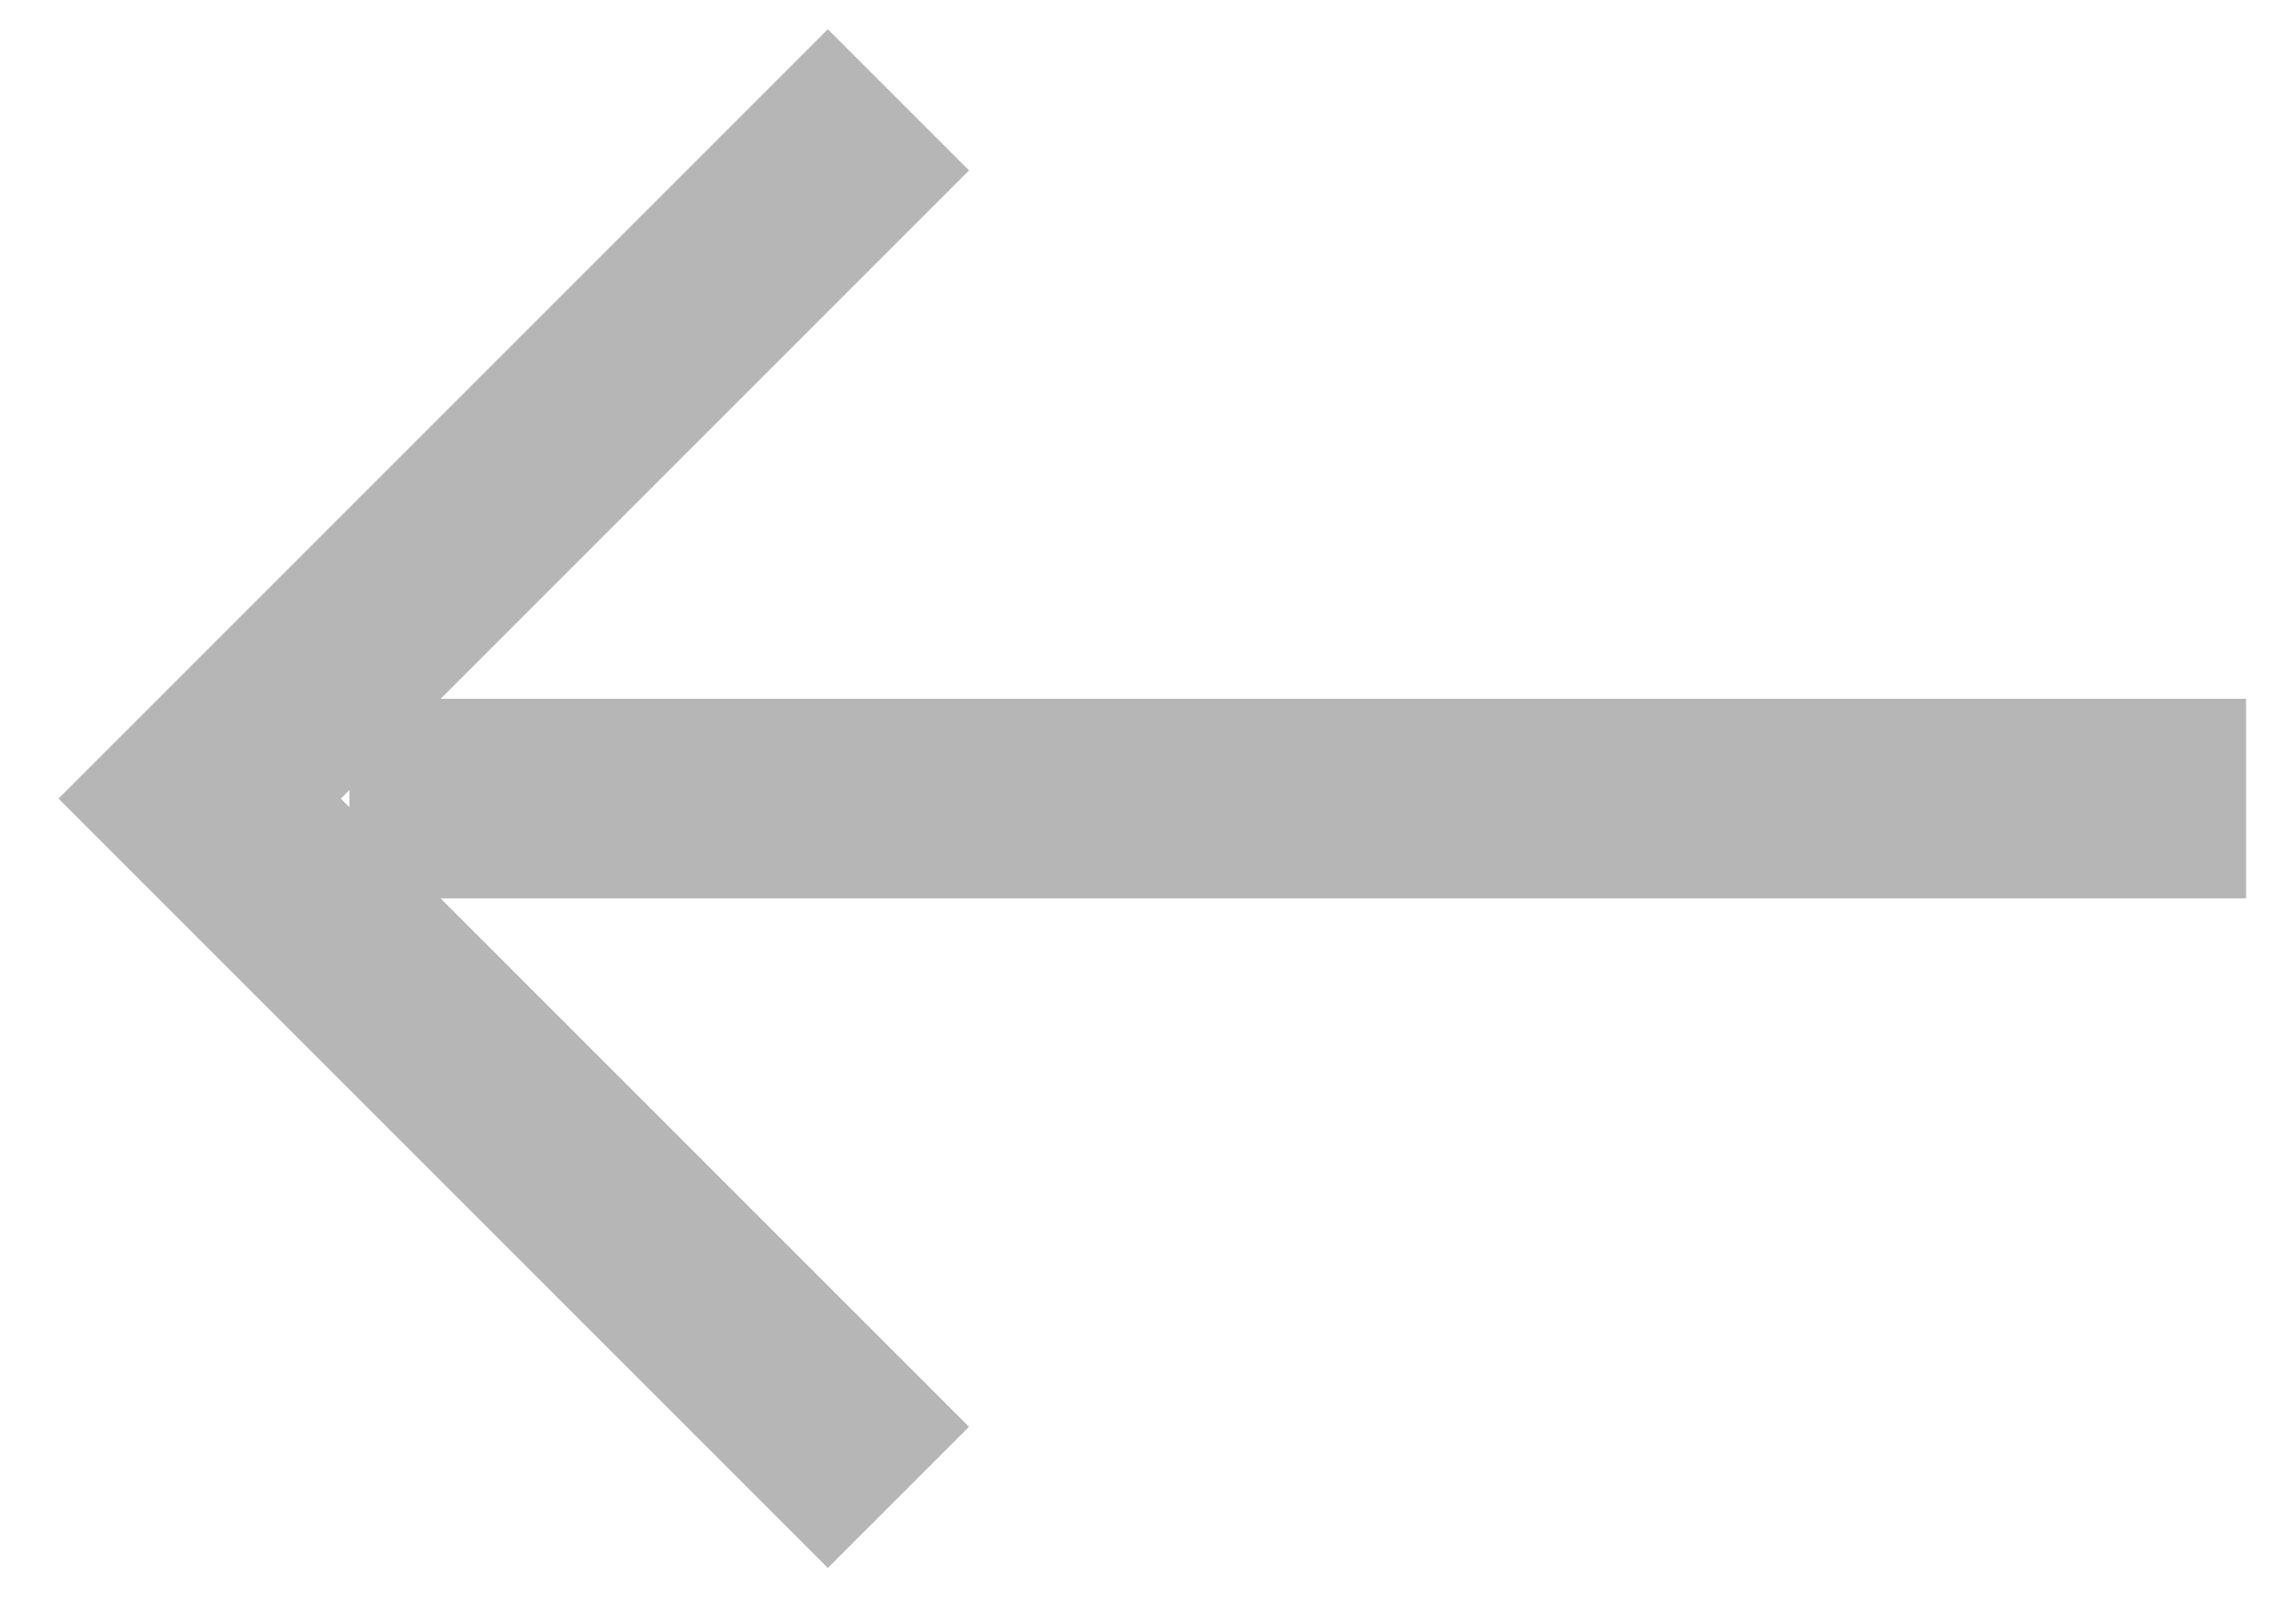
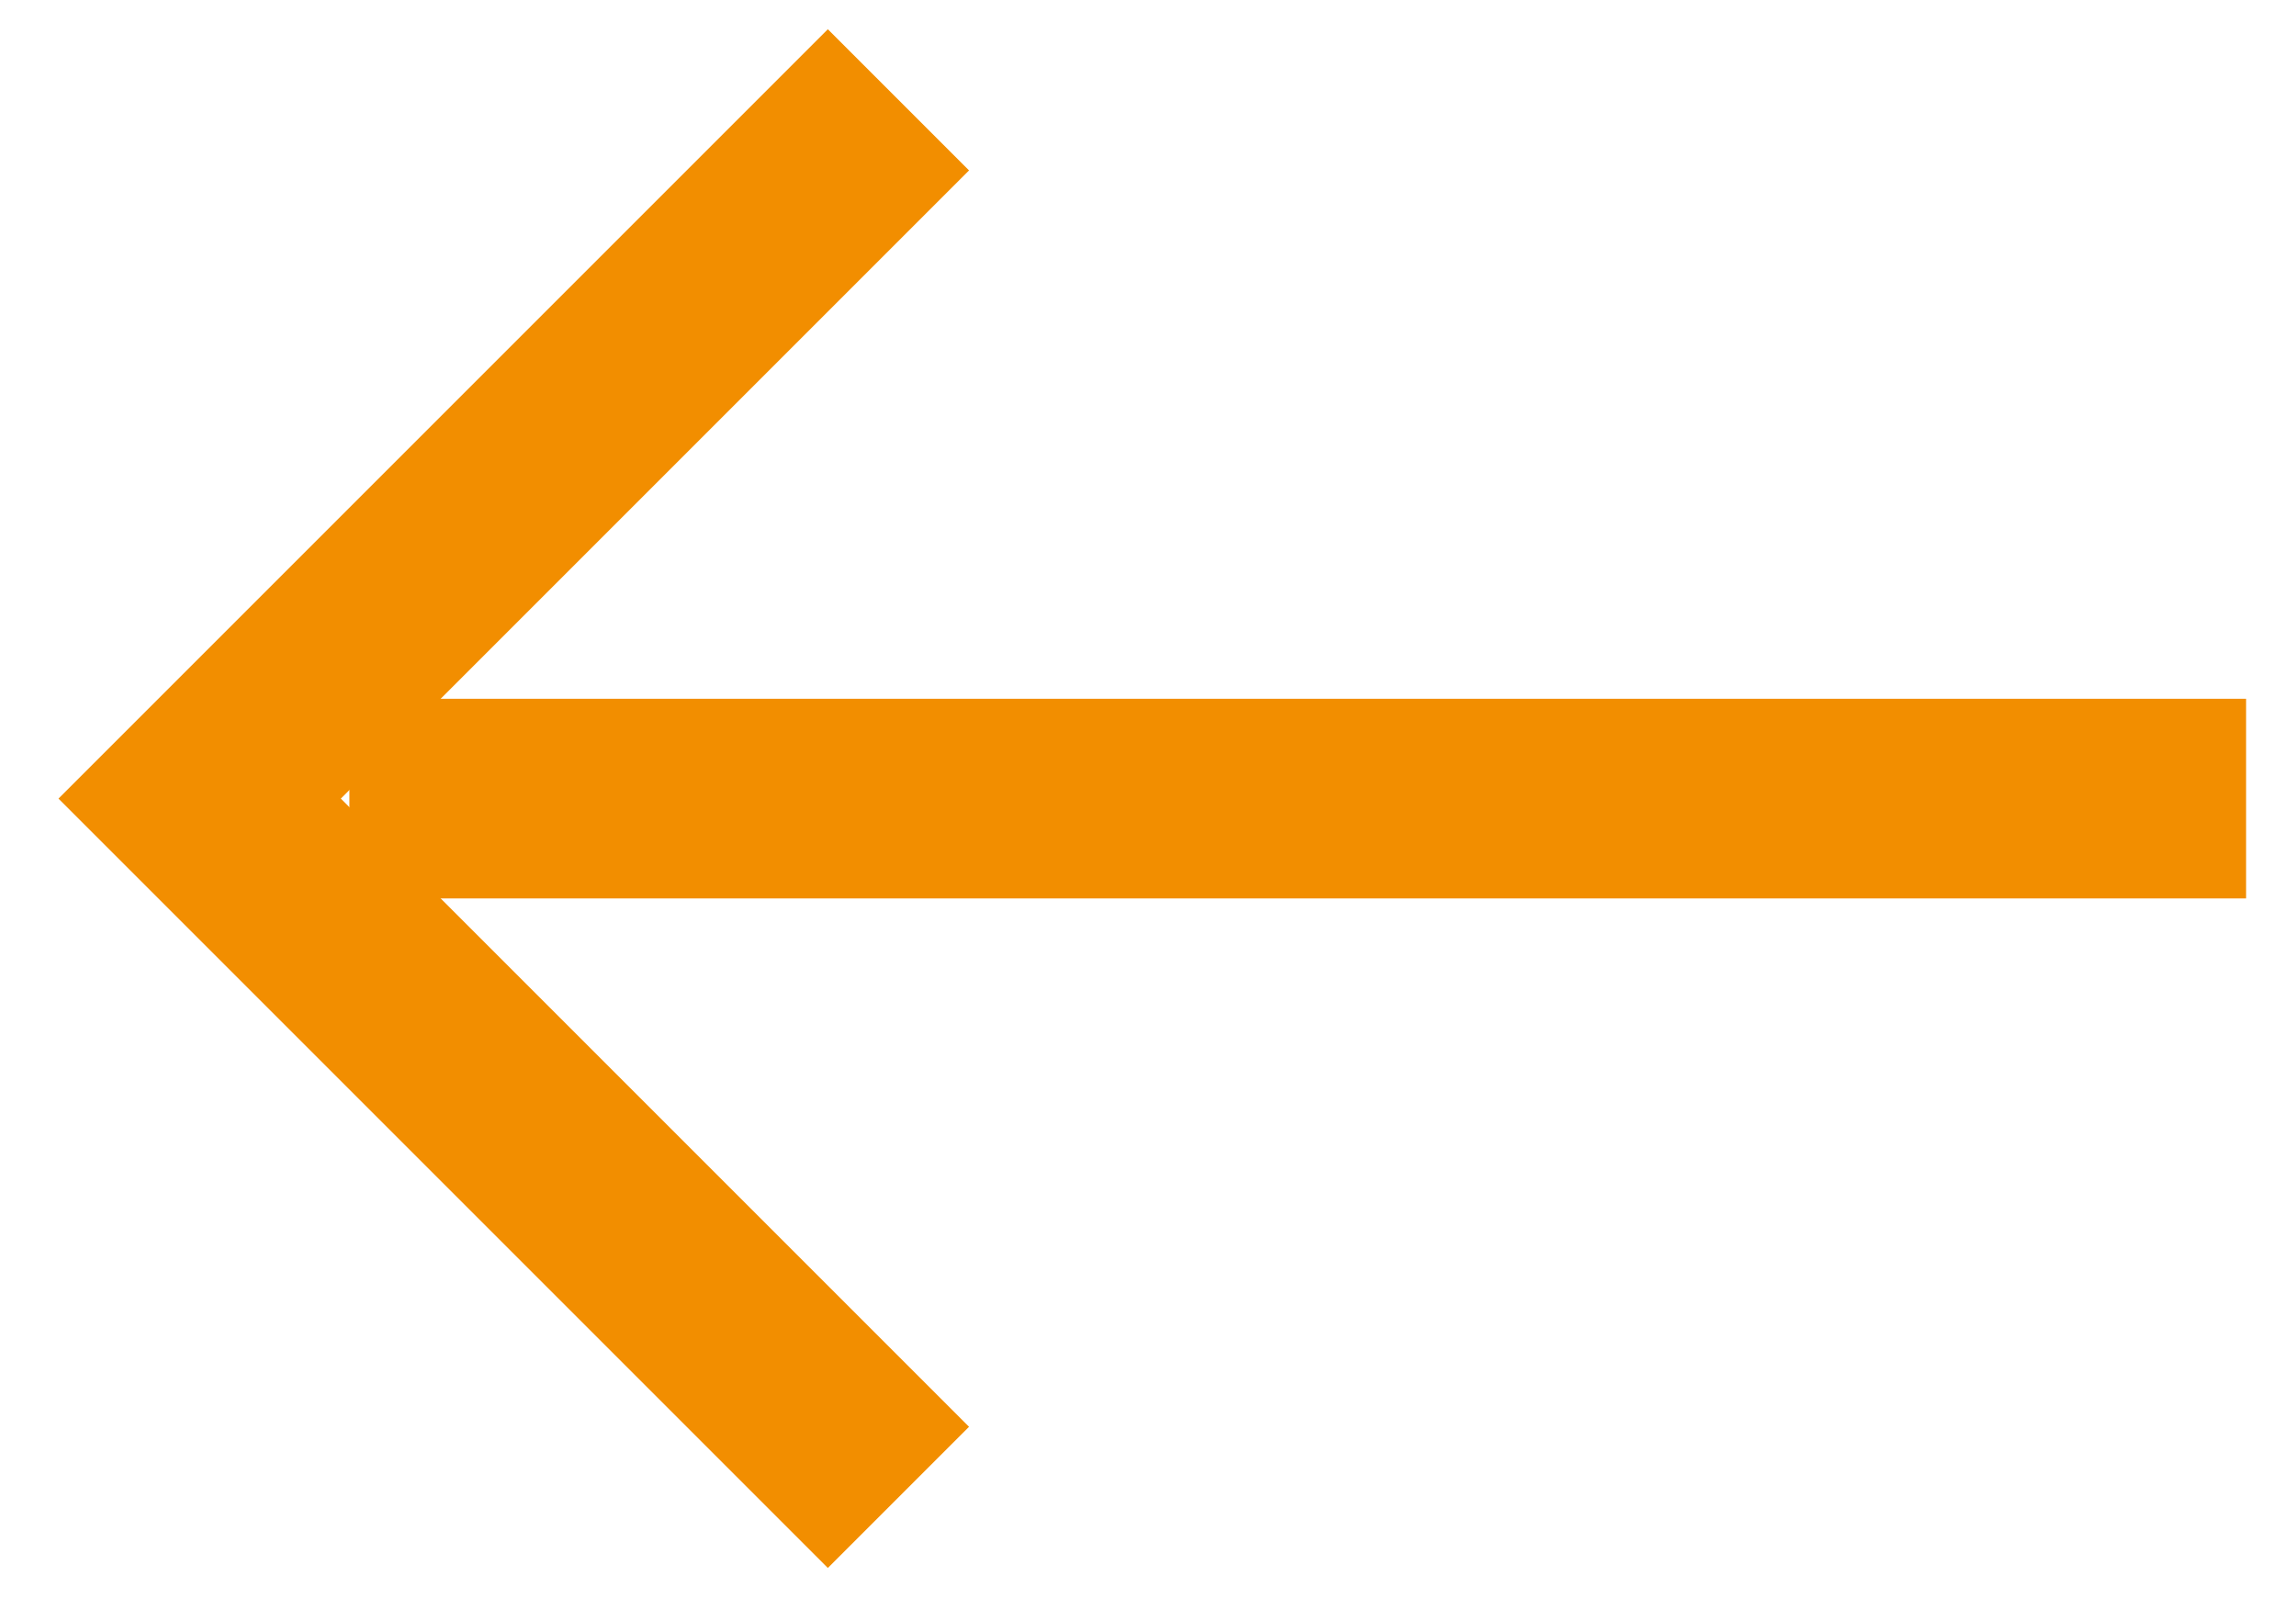
<svg xmlns="http://www.w3.org/2000/svg" width="23" height="16" viewBox="0 0 23 16" fill="none">
-   <path d="M9 1L2 8L9 15" stroke="#B6B6B6" stroke-width="2" />
-   <path d="M22.5 8L3.5 8" stroke="#B6B6B6" stroke-width="2" />
+   <path d="M9 1L2 8L9 15" stroke="#F28E00" stroke-width="2" />
+   <path d="M22.5 8L3.5 8" stroke="#F28E00" stroke-width="2" />
</svg>
